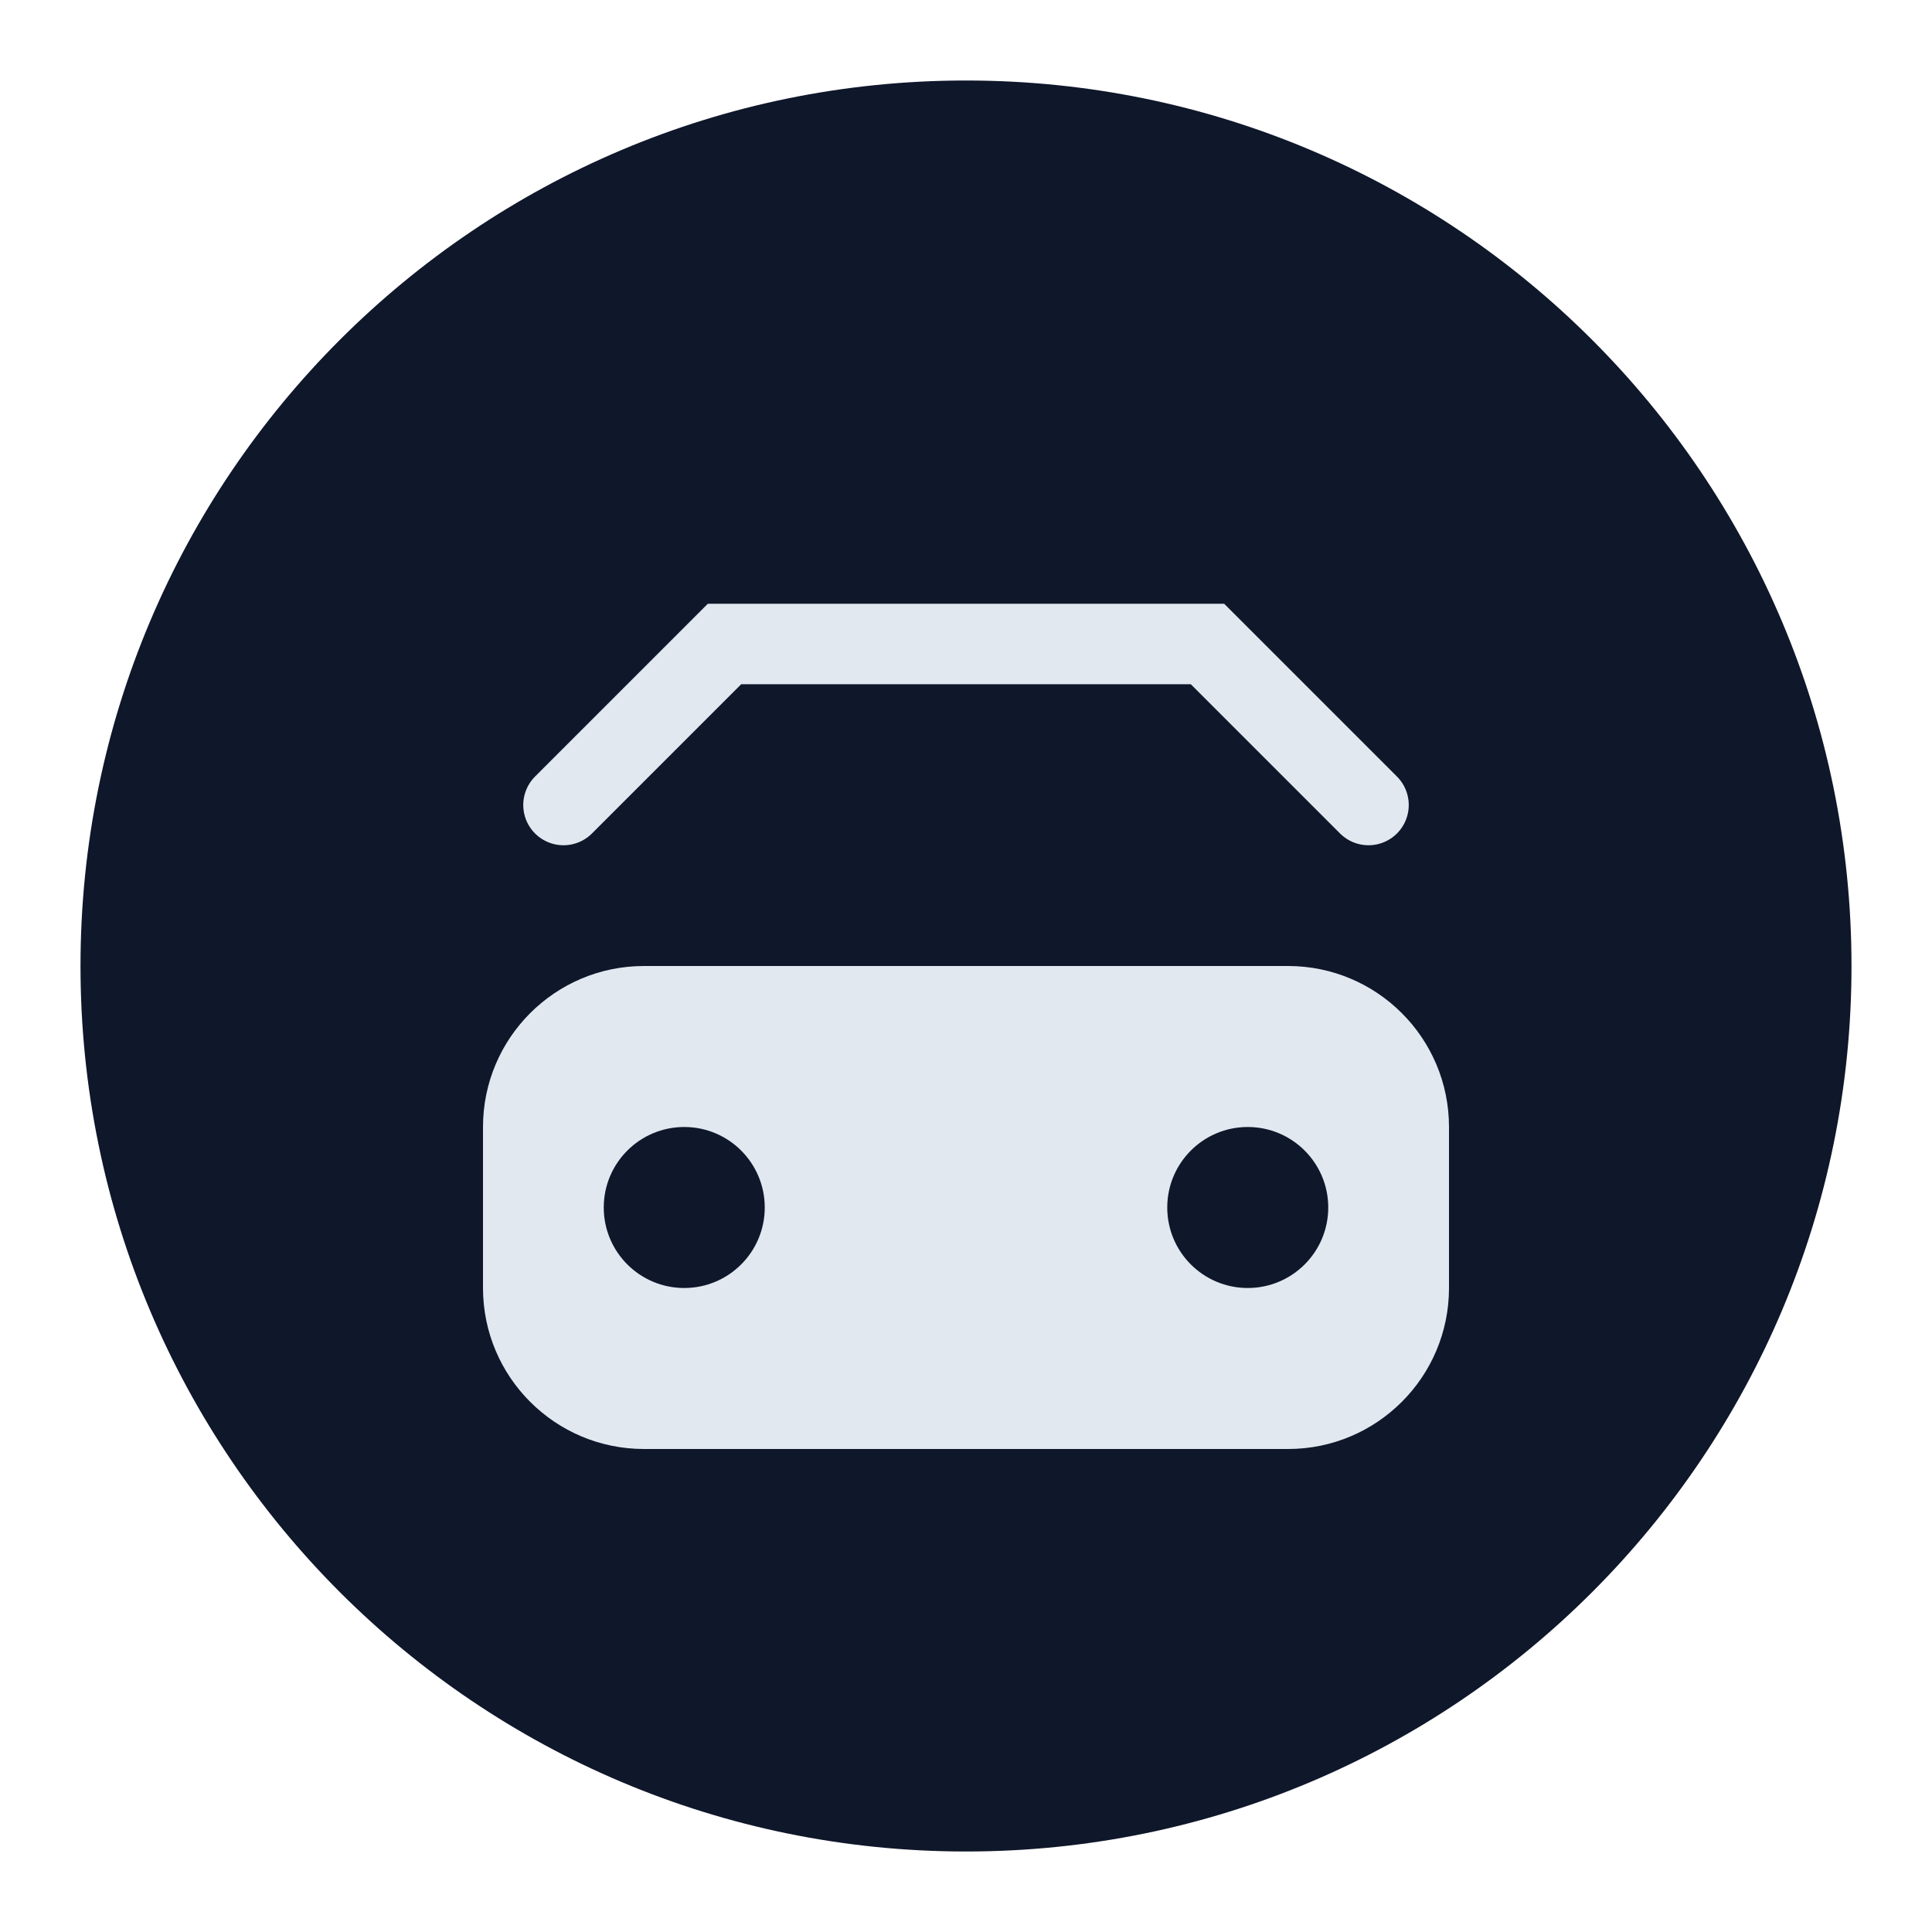
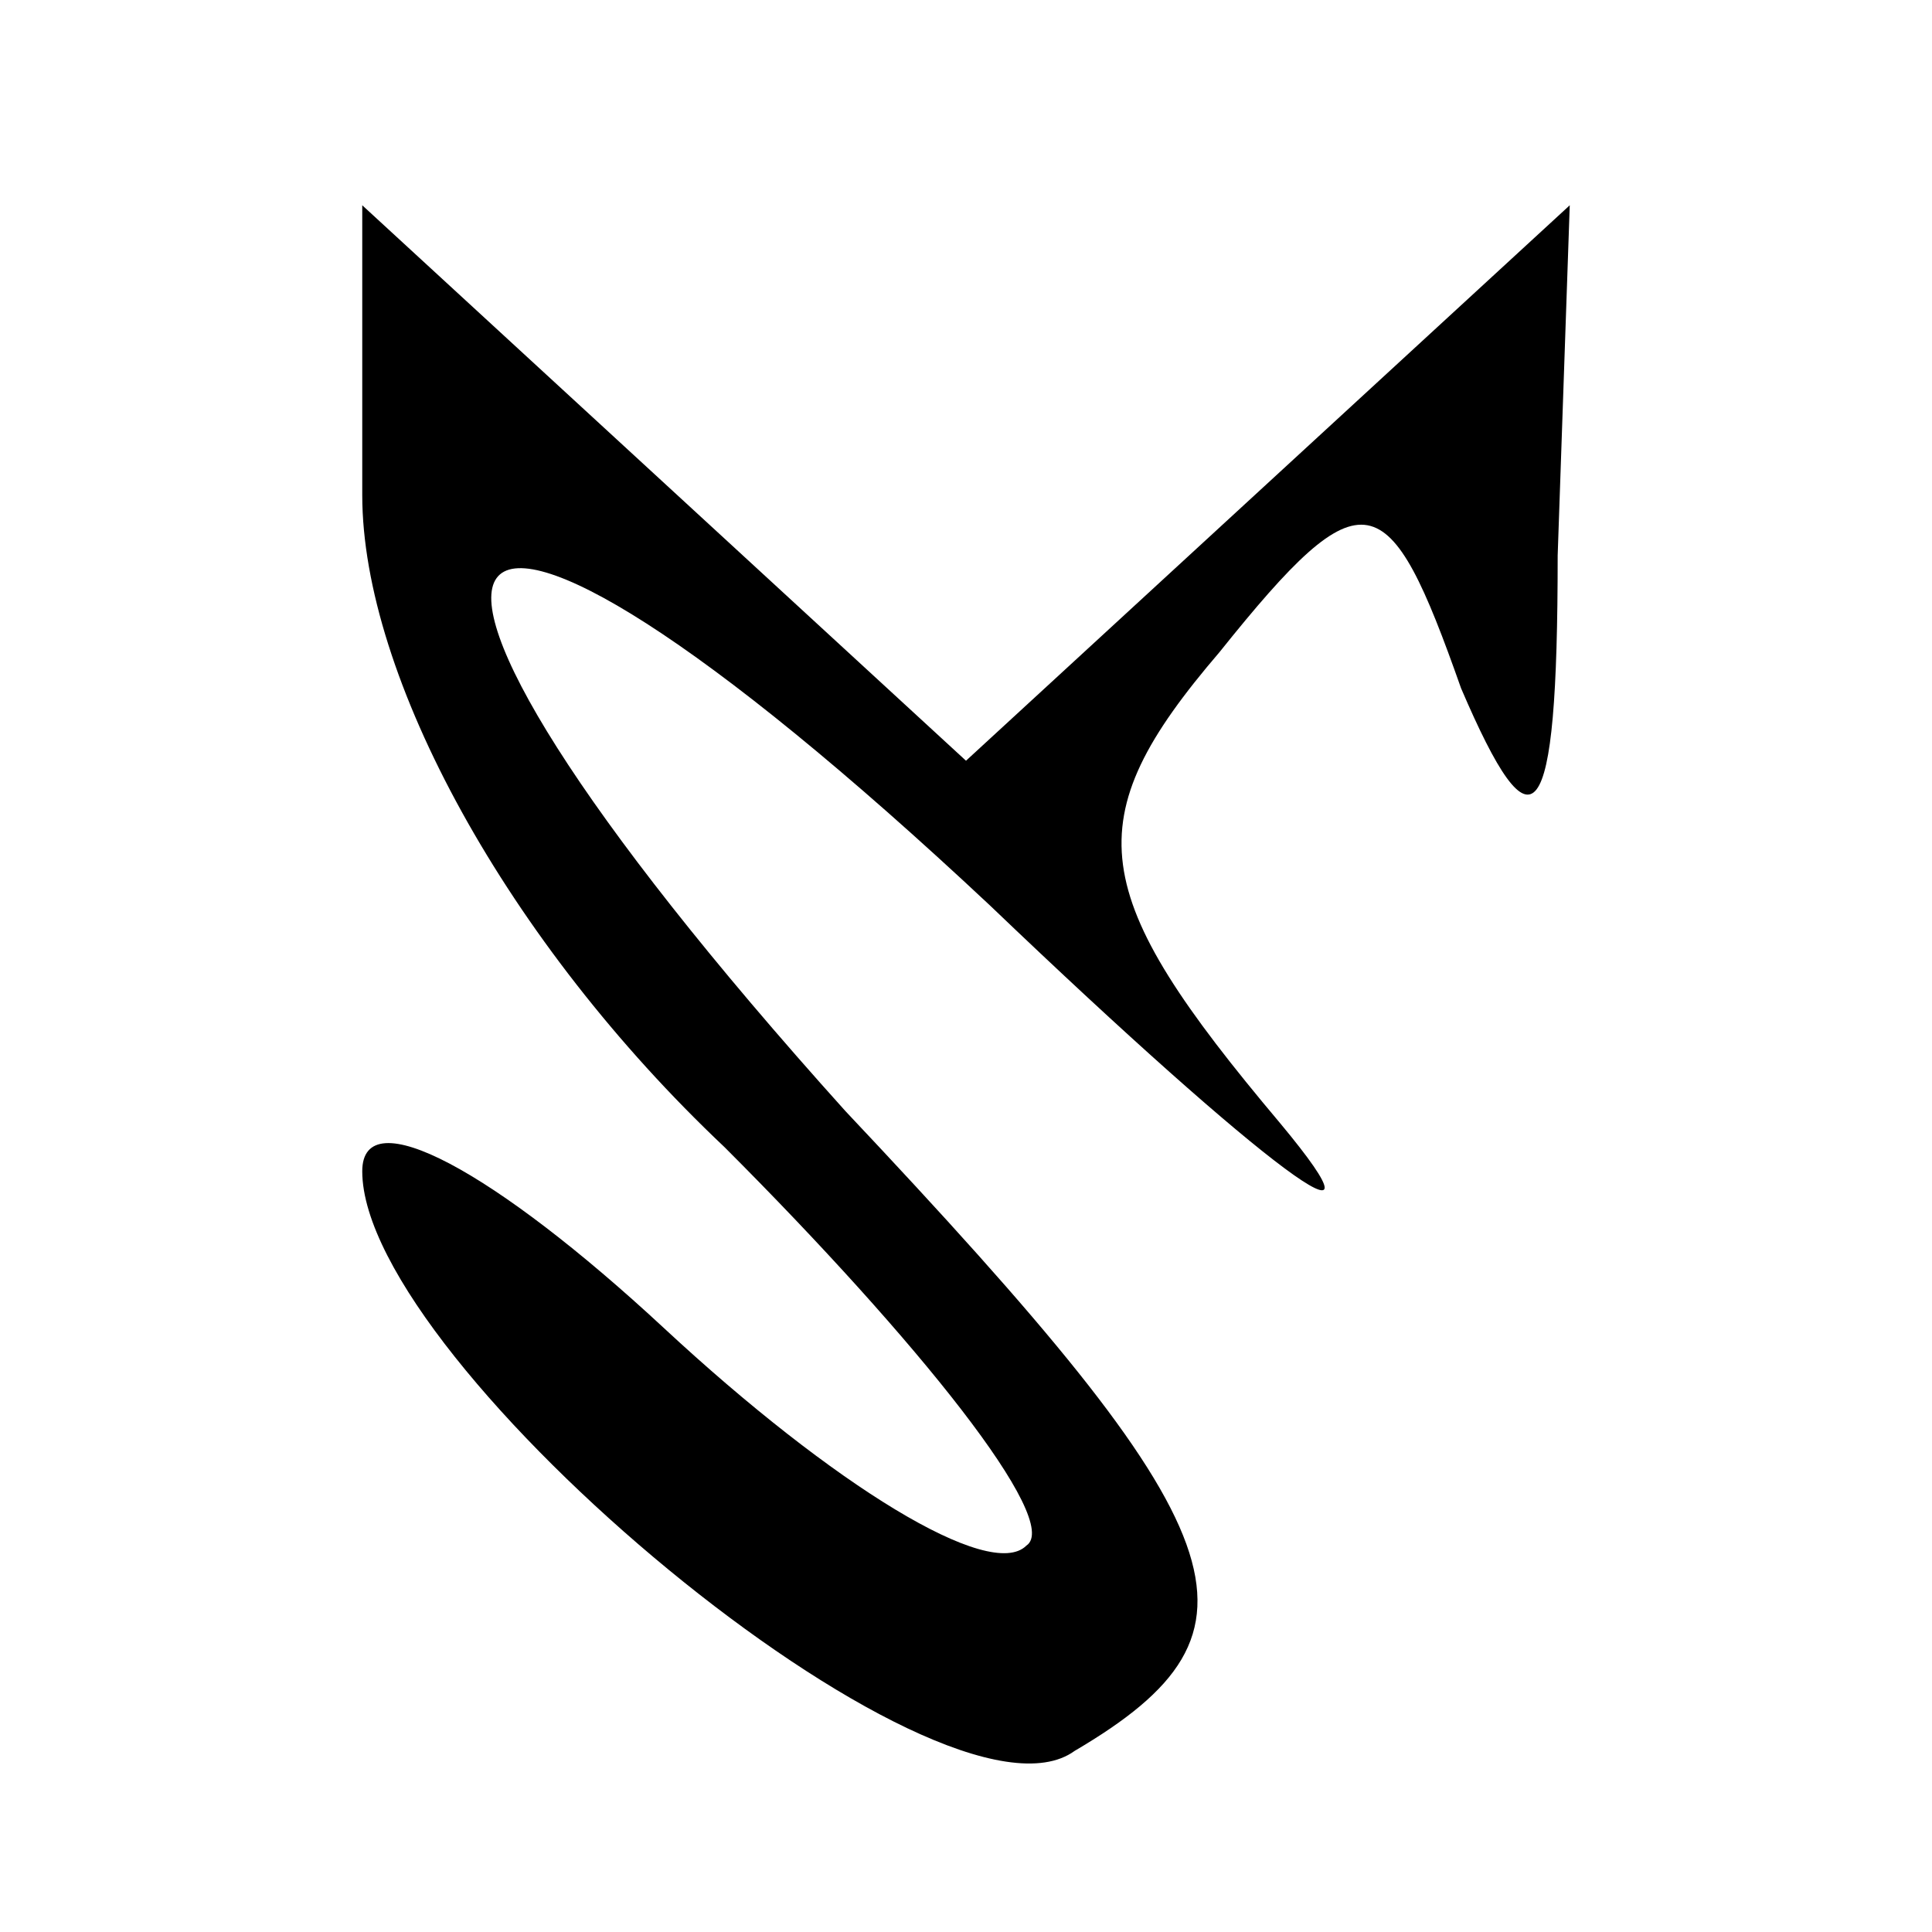
- <svg xmlns="http://www.w3.org/2000/svg" width="16" height="16" viewBox="0 0 48 48" fill="none">
-   <circle cx="24" cy="24" r="22" fill="#0F172A" />
-   <path d="M12 28C12 25.791 13.791 24 16 24H32C34.209 24 36 25.791 36 28V32C36 34.209 34.209 36 32 36H16C13.791 36 12 34.209 12 32V28Z" fill="#E2E8F0" />
-   <path d="M14 20L18 16H30L34 20" stroke="#E2E8F0" stroke-width="2" stroke-linecap="round" />
-   <circle cx="17" cy="30" r="2" fill="#0F172A" />
-   <circle cx="31" cy="30" r="2" fill="#0F172A" />
+ <svg xmlns="http://www.w3.org/2000/svg" version="1.0" width="16pt" height="16pt" viewBox="0 0 16 16" preserveAspectRatio="xMidYMid meet">
+   <g transform="translate(0,16) scale(0.1,-0.1)" fill="#000000" stroke="none">
+     <path d="M30 119 c0 -15 12 -37 30 -54 16 -16 28 -31 25 -33 -3 -3 -16 5 -30 18 -14 13 -25 19 -25 13 0 -16 48 -56 59 -48 17 10 14 18 -19 53 -45 50 -36 62 12 17 23 -22 34 -30 24 -18 -16 19 -17 25 -5 39 12 15 14 14 20 -3 6 -14 8 -12 8 11 l1 29 -25 -23 -25 -23 -25 23 -25 23 0 -24z" />
+   </g>
</svg>
